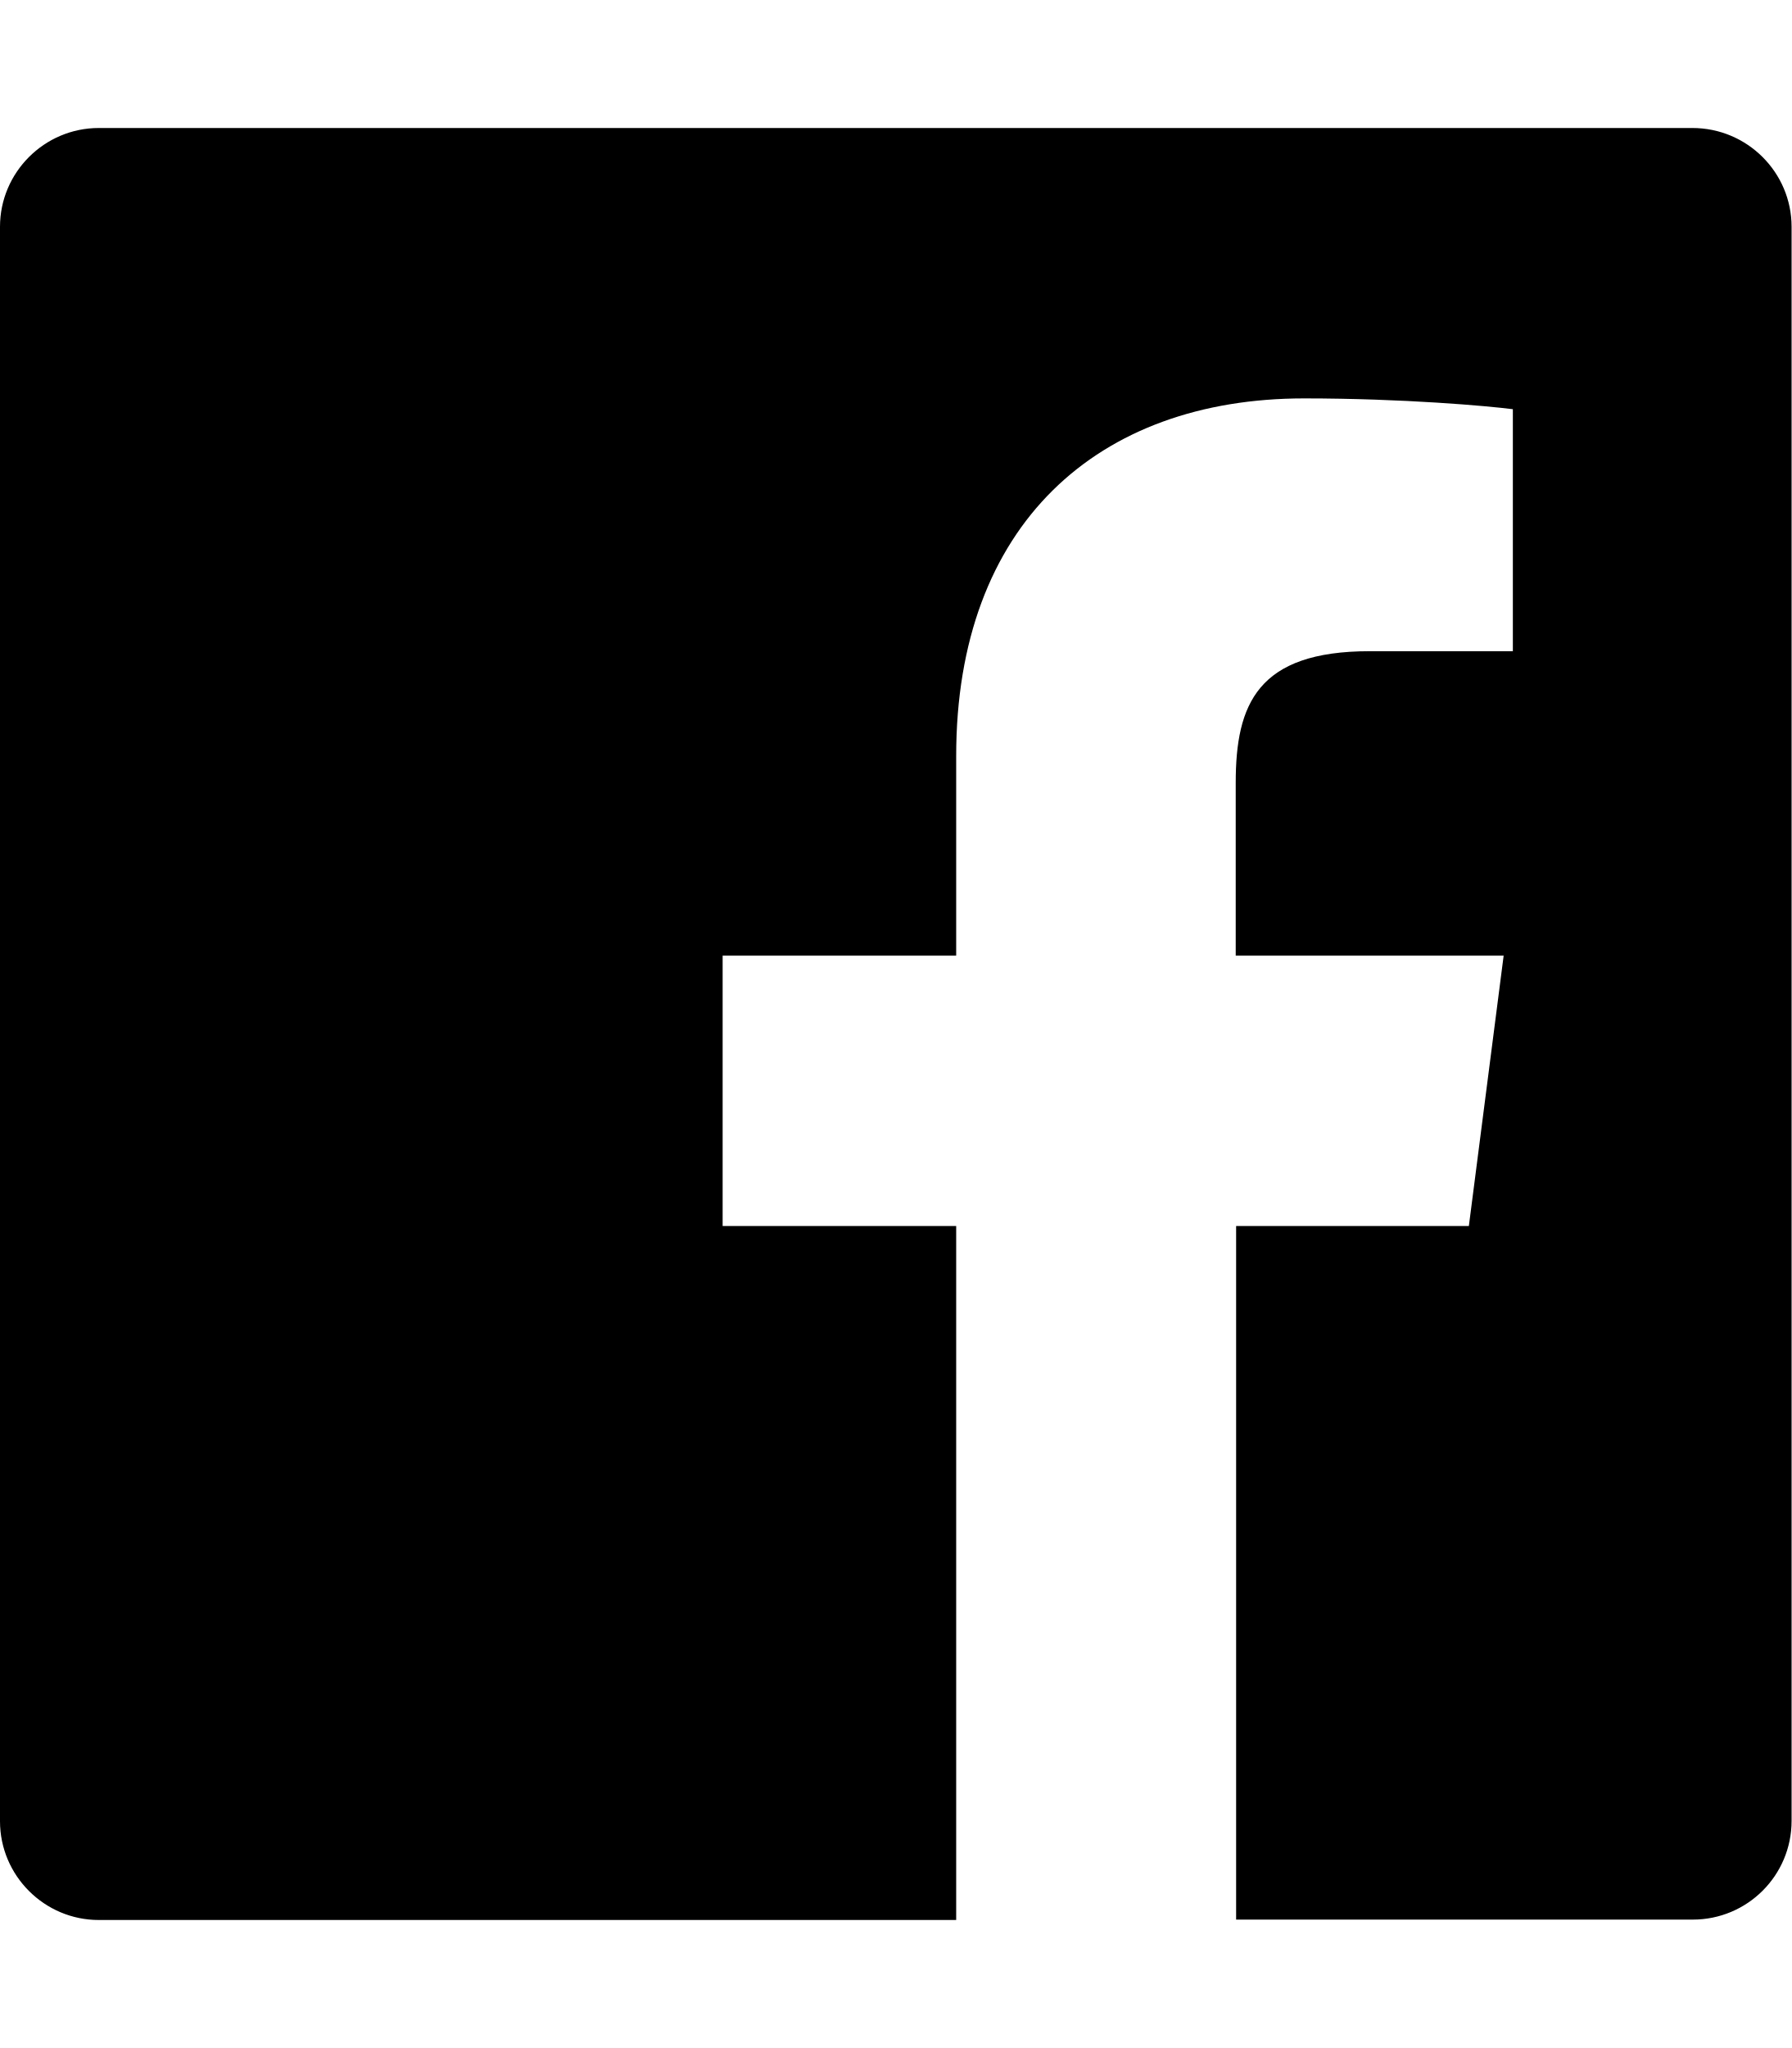
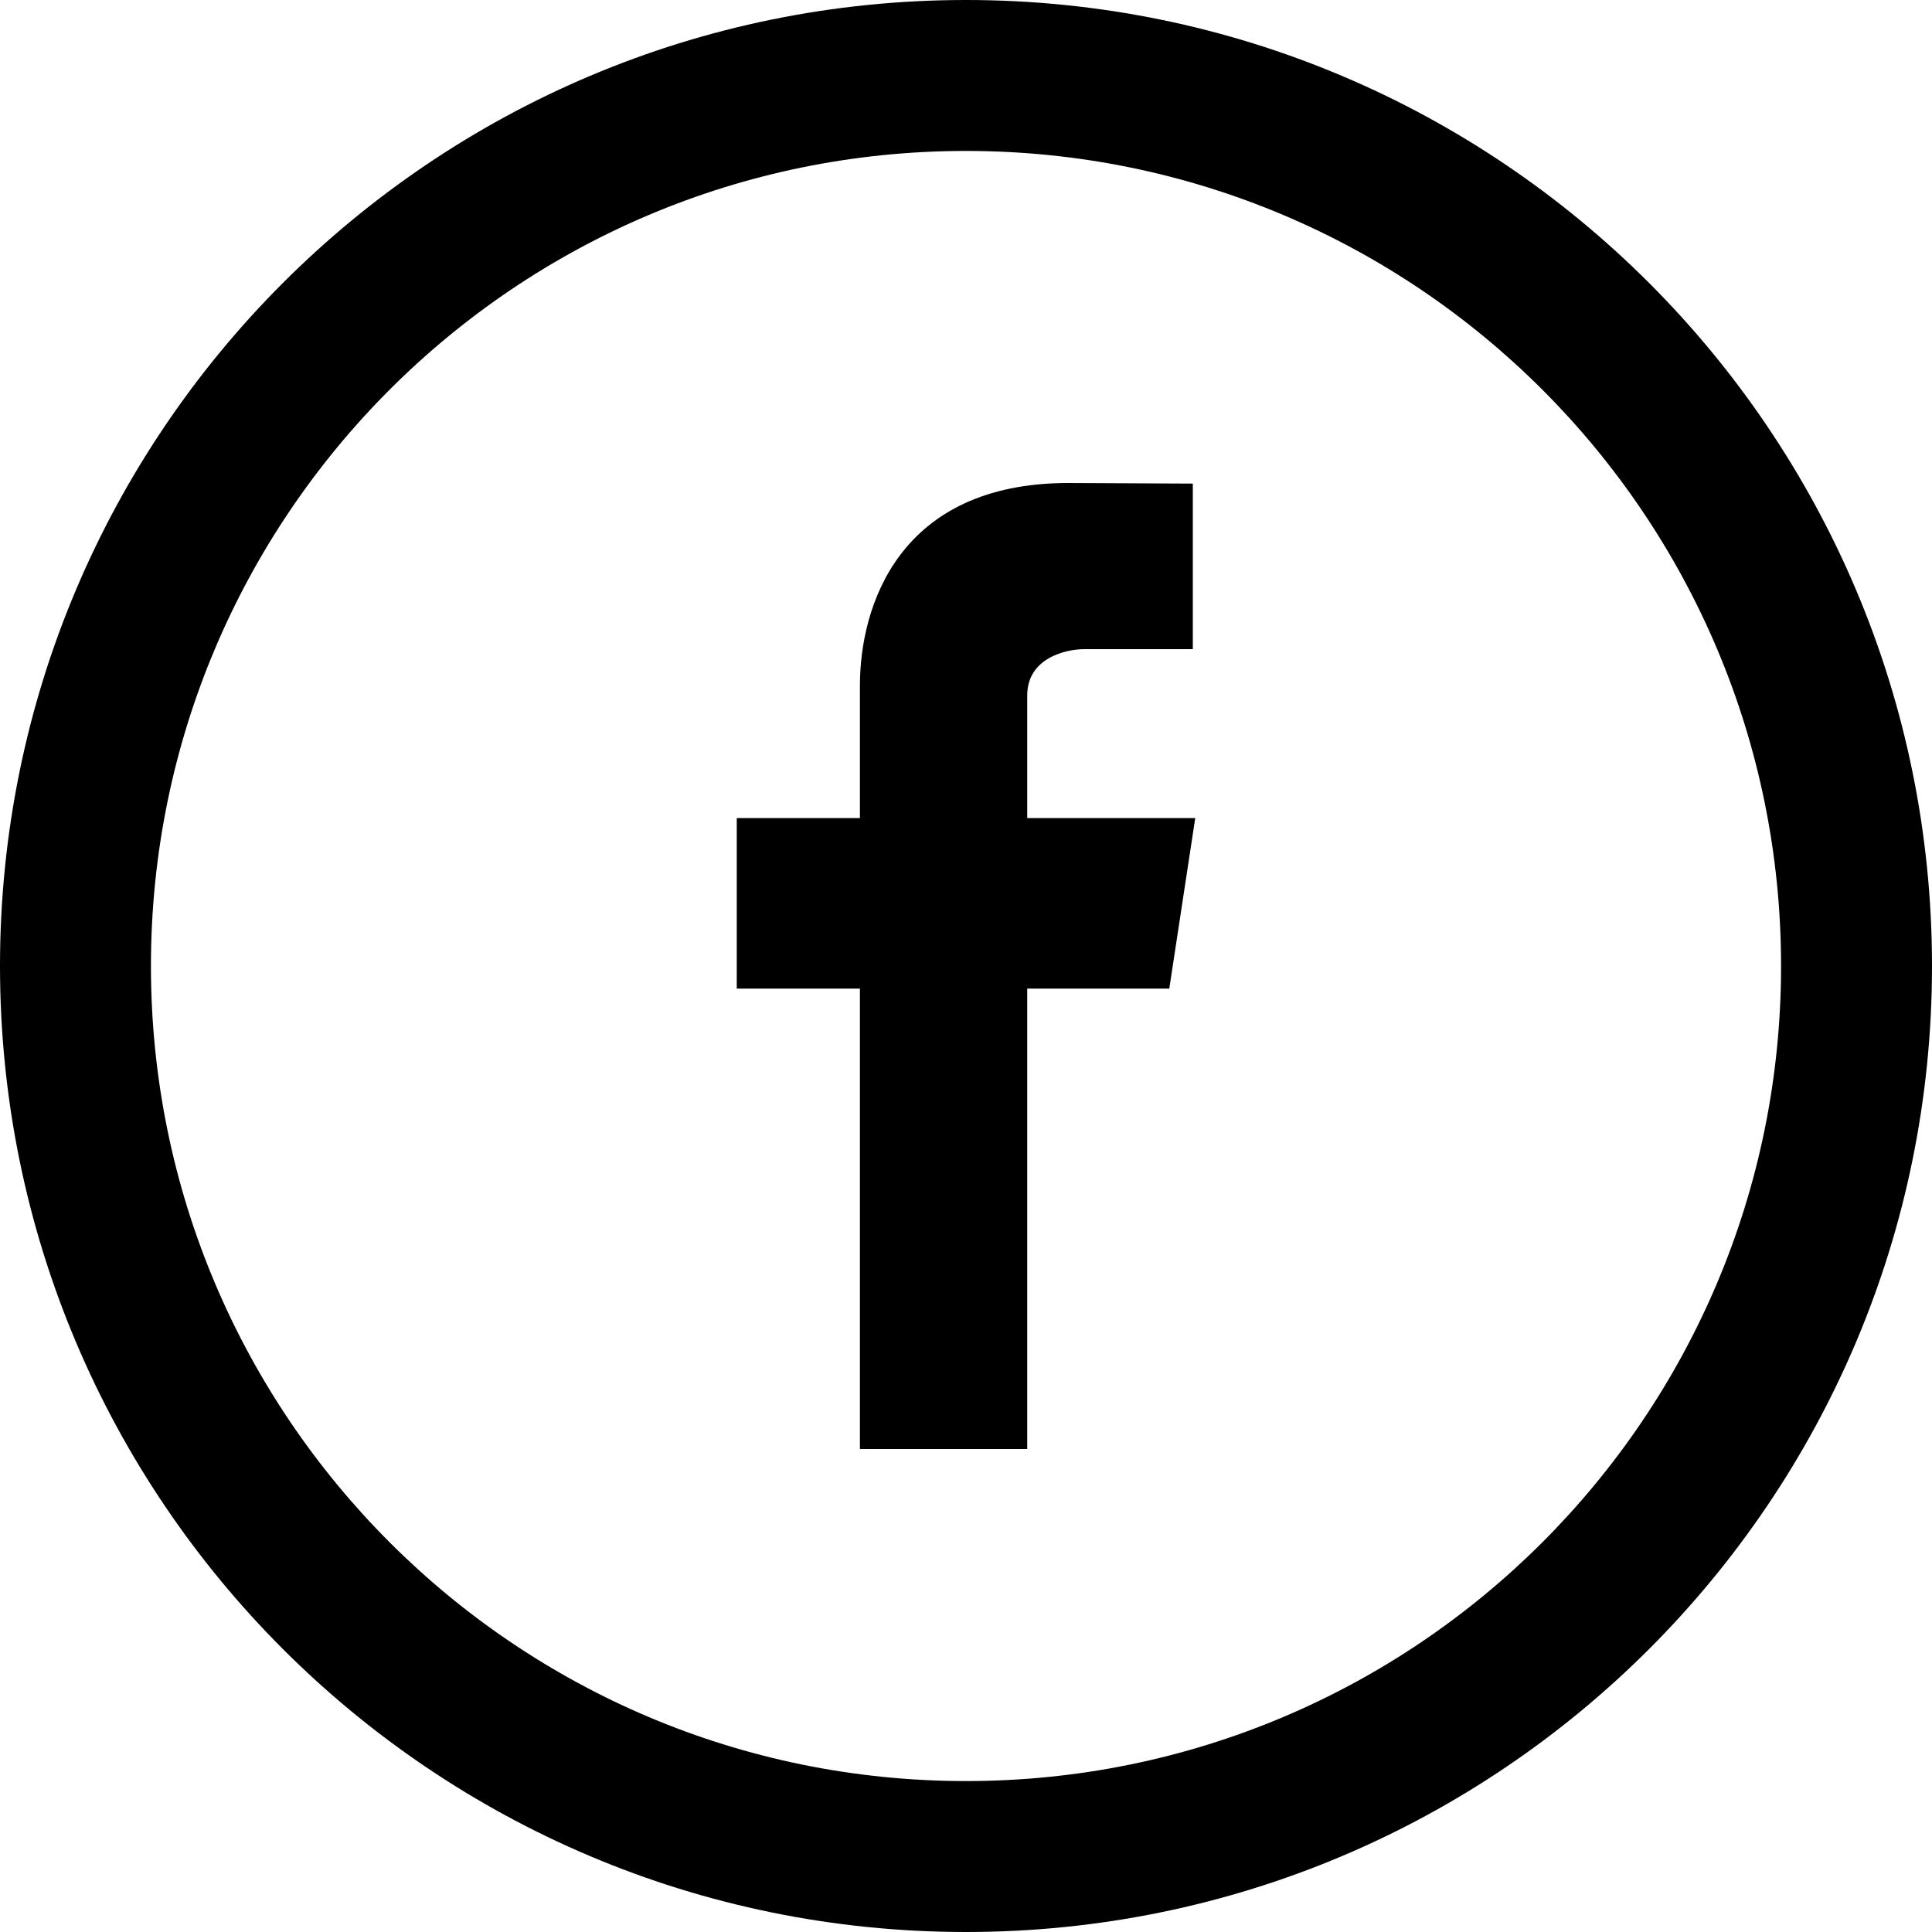
- <svg xmlns="http://www.w3.org/2000/svg" aria-hidden="true" focusable="false" data-prefix="fab" data-icon="facebook" class="svg-inline--fa fa-facebook fa-w-14" role="img" viewBox="0 0 448 512">
-   <path fill="currentColor" d="M448 56.7v398.5c0 13.7-11.1 24.7-24.7 24.7H309.1V306.5h58.2l8.7-67.6h-67v-43.2c0-19.6 5.4-32.9 33.5-32.9h35.8v-60.5c-6.2-.8-27.4-2.7-52.2-2.7-51.6 0-87 31.5-87 89.4v49.9h-58.4v67.6h58.4V480H24.7C11.1 480 0 468.9 0 455.3V56.7C0 43.1 11.1 32 24.7 32h398.5c13.7 0 24.8 11.1 24.8 24.7z" />
+ <svg xmlns="http://www.w3.org/2000/svg" width="32px" height="32px">
+   <path fill-rule="evenodd" fill="rgb(0, 0, 0)" d="M16.000,32.000 C7.163,32.000 -0.000,24.837 -0.000,16.000 C-0.000,7.163 7.163,-0.000 16.000,-0.000 C24.837,-0.000 32.000,7.163 32.000,16.000 C32.000,24.837 24.837,32.000 16.000,32.000 ZM16.000,2.500 C8.544,2.500 2.500,8.544 2.500,16.000 C2.500,23.456 8.544,29.500 16.000,29.500 C23.456,29.500 29.500,23.456 29.500,16.000 C29.500,8.544 23.456,2.500 16.000,2.500 ZM19.797,13.550 L19.367,16.375 L17.014,16.375 C17.014,19.960 17.014,24.000 17.014,24.000 L14.243,24.000 C14.243,24.000 14.243,20.001 14.243,16.375 L12.203,16.375 L12.203,13.550 L14.243,13.550 L14.243,11.354 C14.243,10.044 14.885,8.000 17.696,8.000 L19.757,8.010 L19.757,10.752 C19.757,10.752 18.258,10.752 17.959,10.752 C17.658,10.752 17.014,10.896 17.014,11.519 L17.014,13.550 L19.797,13.550 Z" />
</svg>
